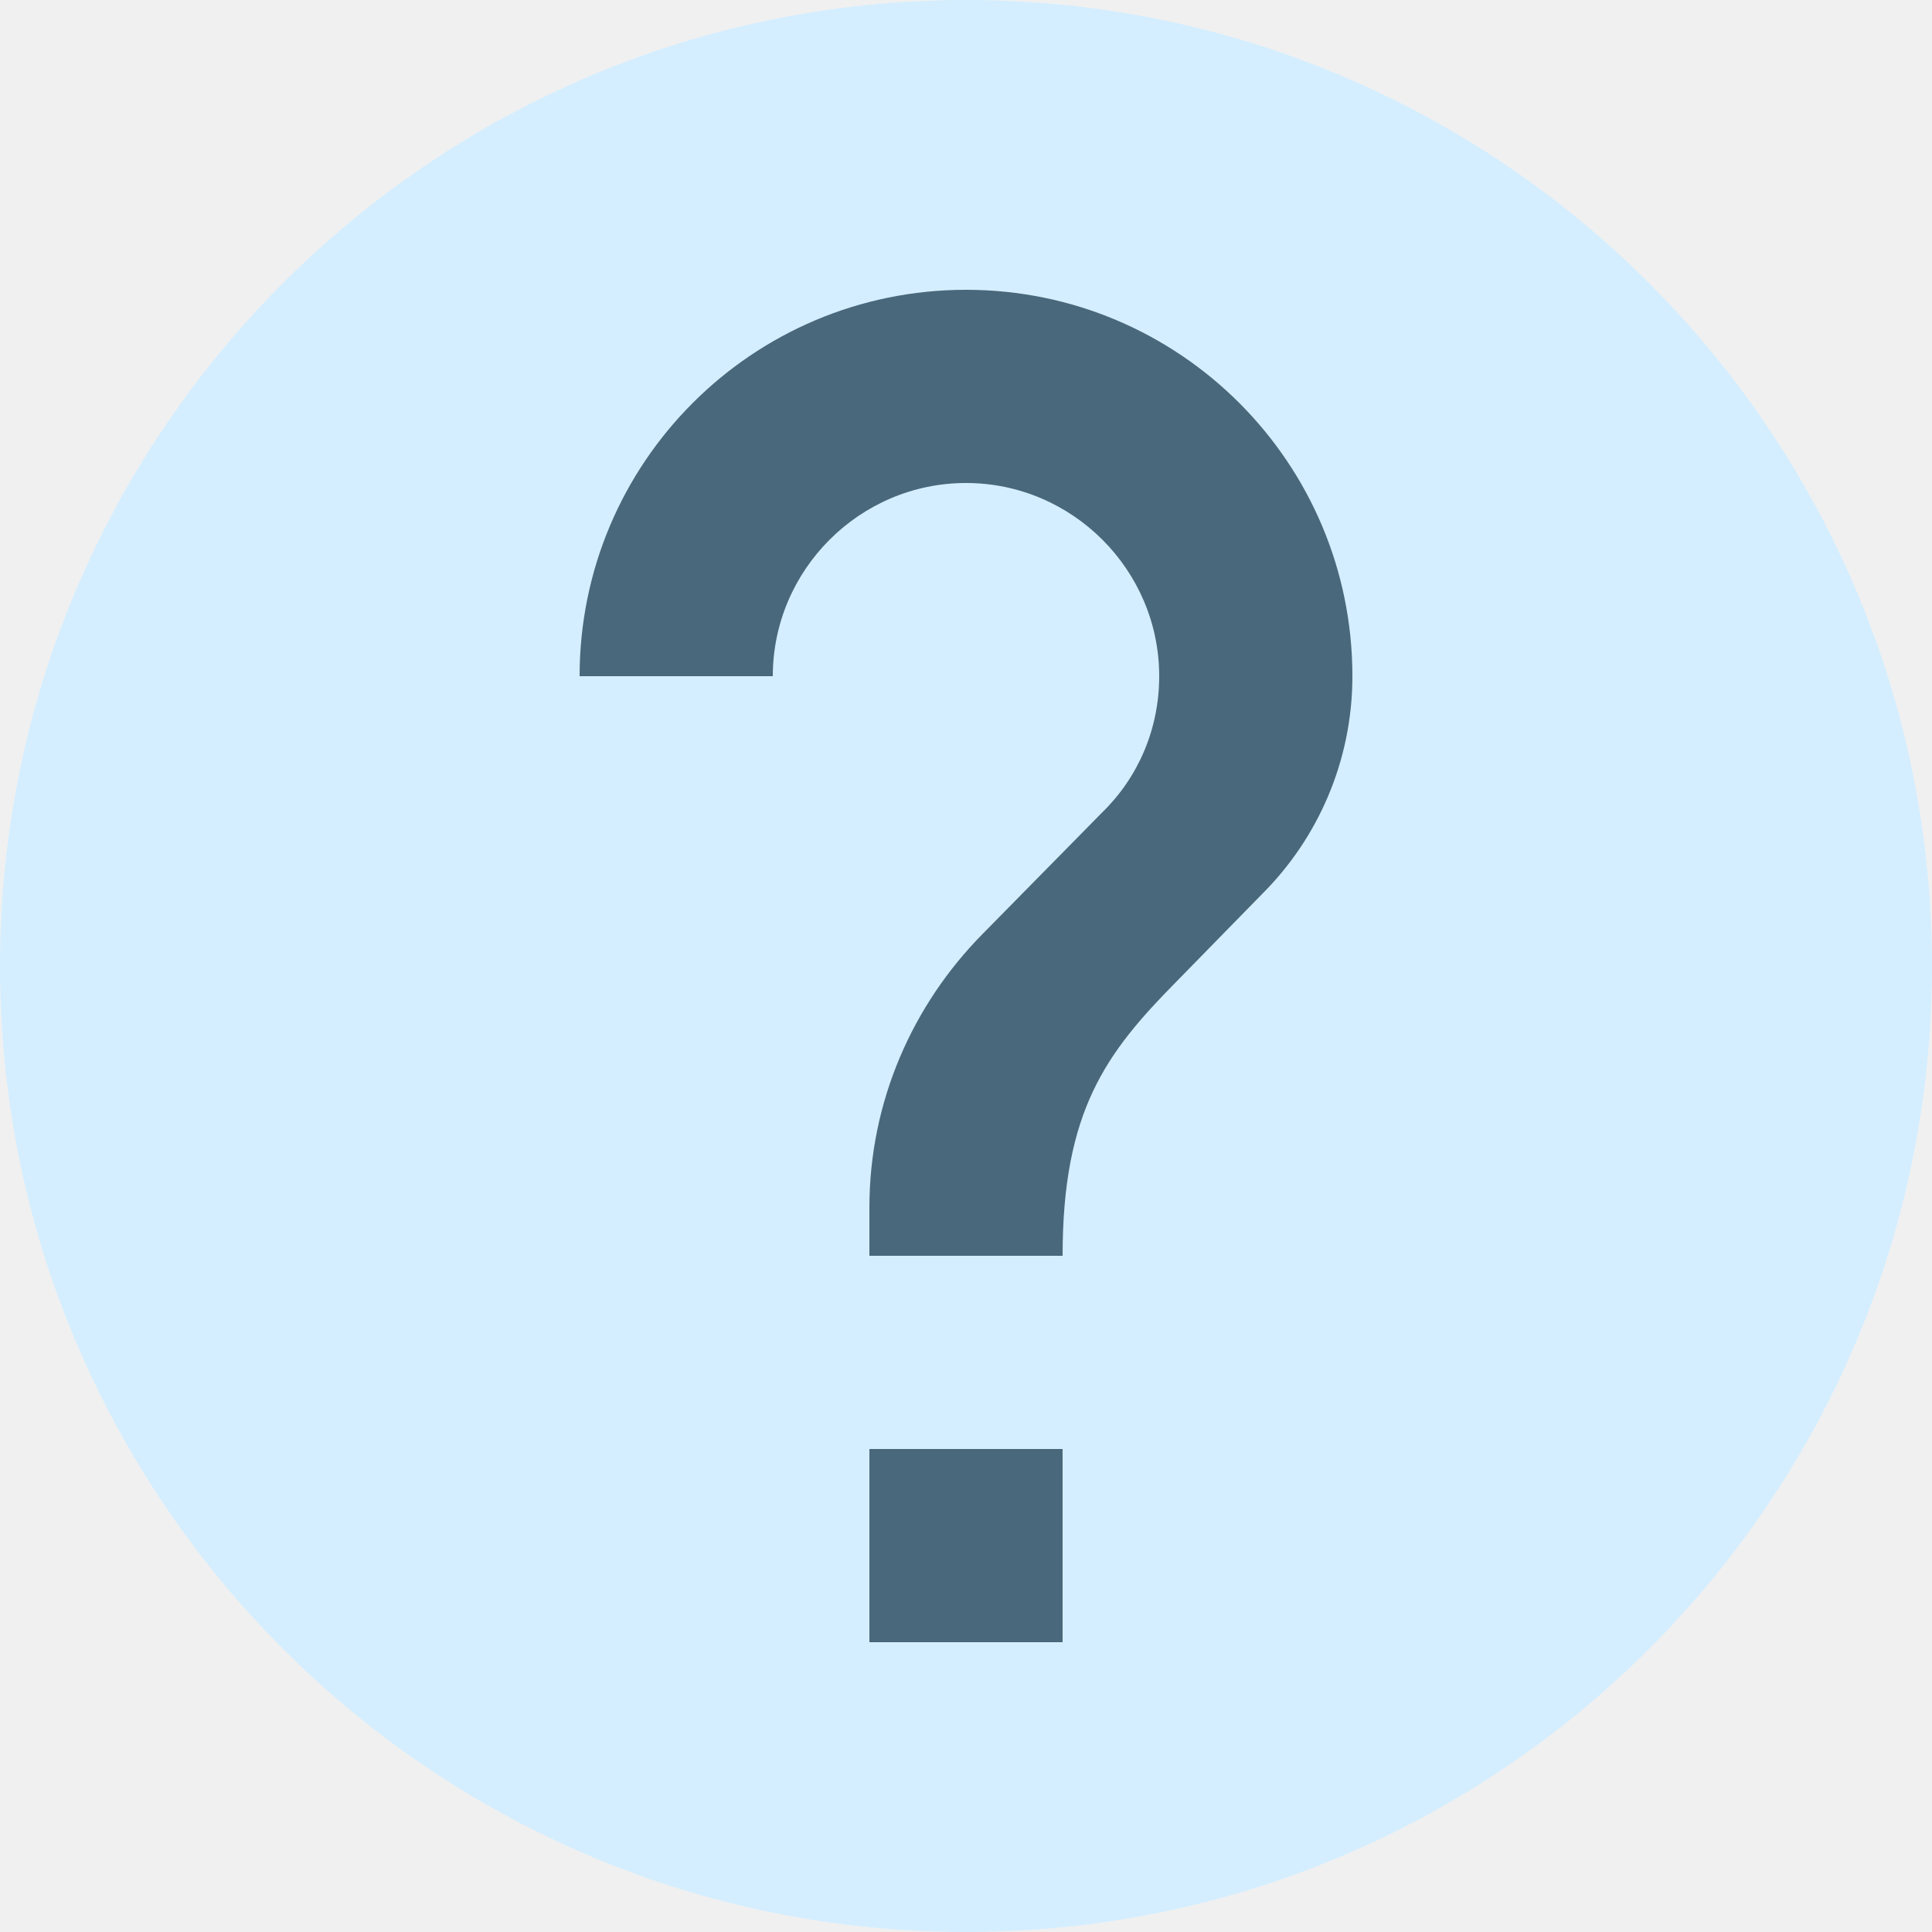
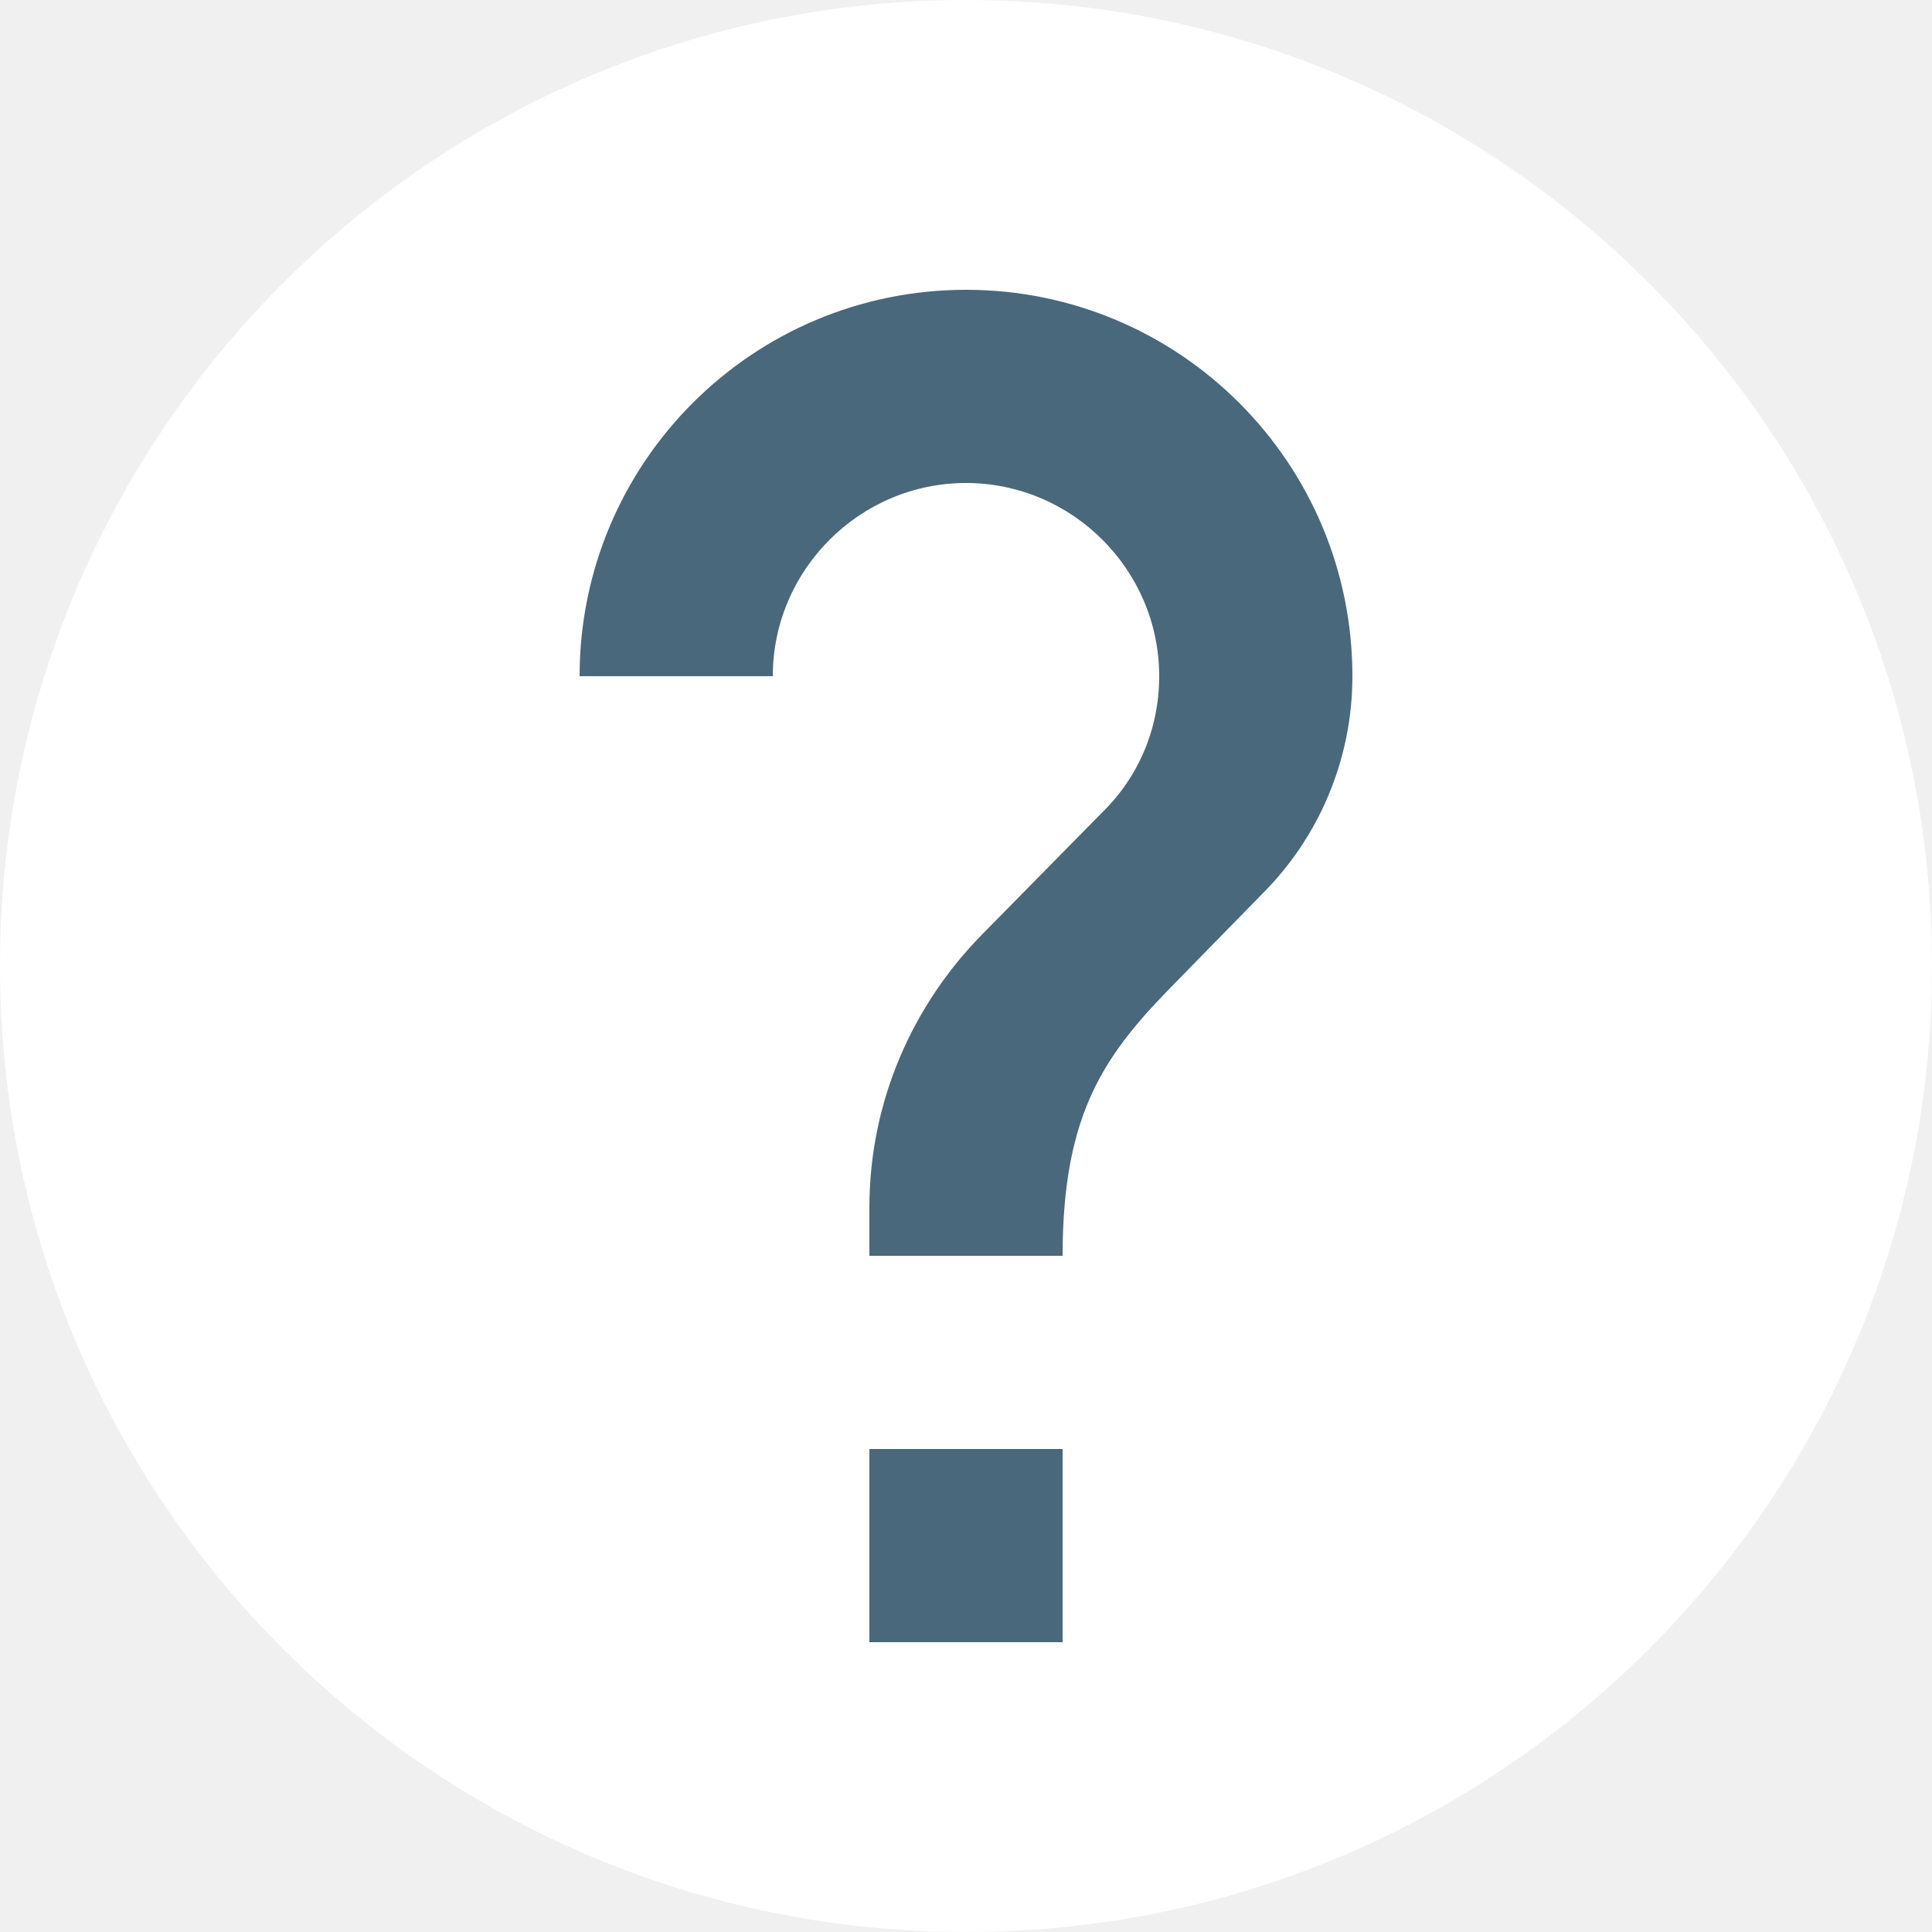
<svg xmlns="http://www.w3.org/2000/svg" width="20px" height="20px" viewBox="0 0 20 20" version="1.1">
-   <g id="community-page" stroke="none" stroke-width="1" fill="none" fill-rule="evenodd">
-     <g transform="translate(-1654, -20)" fill-rule="nonzero" id="Group-9">
-       <g transform="translate(1654, 20)">
-         <g id="Group-4">
-           <path d="M10,0 C4.48,0 0,4.48 0,10 C0,15.52 4.48,20 10,20 C15.52,20 20,15.52 20,10 C20,4.48 15.52,0 10,0 Z" id="Path" fill="#D4EEFF" />
-           <path d="M13.07,9.25 L12.17,10.17 C11.45,10.9 11,11.5 11,13 L9,13 L9,12.5 C9,11.4 9.45,10.4 10.17,9.67 L11.41,8.41 C11.78,8.05 12,7.55 12,7 C12,5.9 11.1,5 10,5 C8.9,5 8,5.9 8,7 L6,7 C6,4.79 7.79,3 10,3 C12.21,3 14,4.79 14,7 C14,7.88 13.64,8.68 13.07,9.25 Z" id="Path" fill="#4A687B" />
-         </g>
+   <g id="DApp-home-page" stroke="none" stroke-width="1" fill="none" fill-rule="evenodd">
+     <g id="Fuse--Home-page" transform="translate(-1654, -20)" fill-rule="nonzero">
+       <g id="Group-15" transform="translate(1654, 20)">
+         <path d="M10,0 C4.48,0 0,4.48 0,10 C0,15.52 4.48,20 10,20 C15.52,20 20,15.52 20,10 C20,4.48 15.52,0 10,0 Z" id="Path" fill="#FFFFFF" />
        <polygon id="Path" fill="#4A687B" points="11 17 9 17 9 15 11 15" />
+         <path d="M13.07,9.25 L12.17,10.17 C11.45,10.9 11,11.5 11,13 L9,13 L9,12.5 C9,11.4 9.45,10.4 10.17,9.67 L11.41,8.41 C11.78,8.05 12,7.55 12,7 C12,5.9 11.1,5 10,5 C8.9,5 8,5.9 8,7 L6,7 C6,4.79 7.79,3 10,3 C12.21,3 14,4.79 14,7 C14,7.88 13.64,8.68 13.07,9.25 Z" id="Path" fill="#4A687B" />
      </g>
    </g>
  </g>
</svg>
